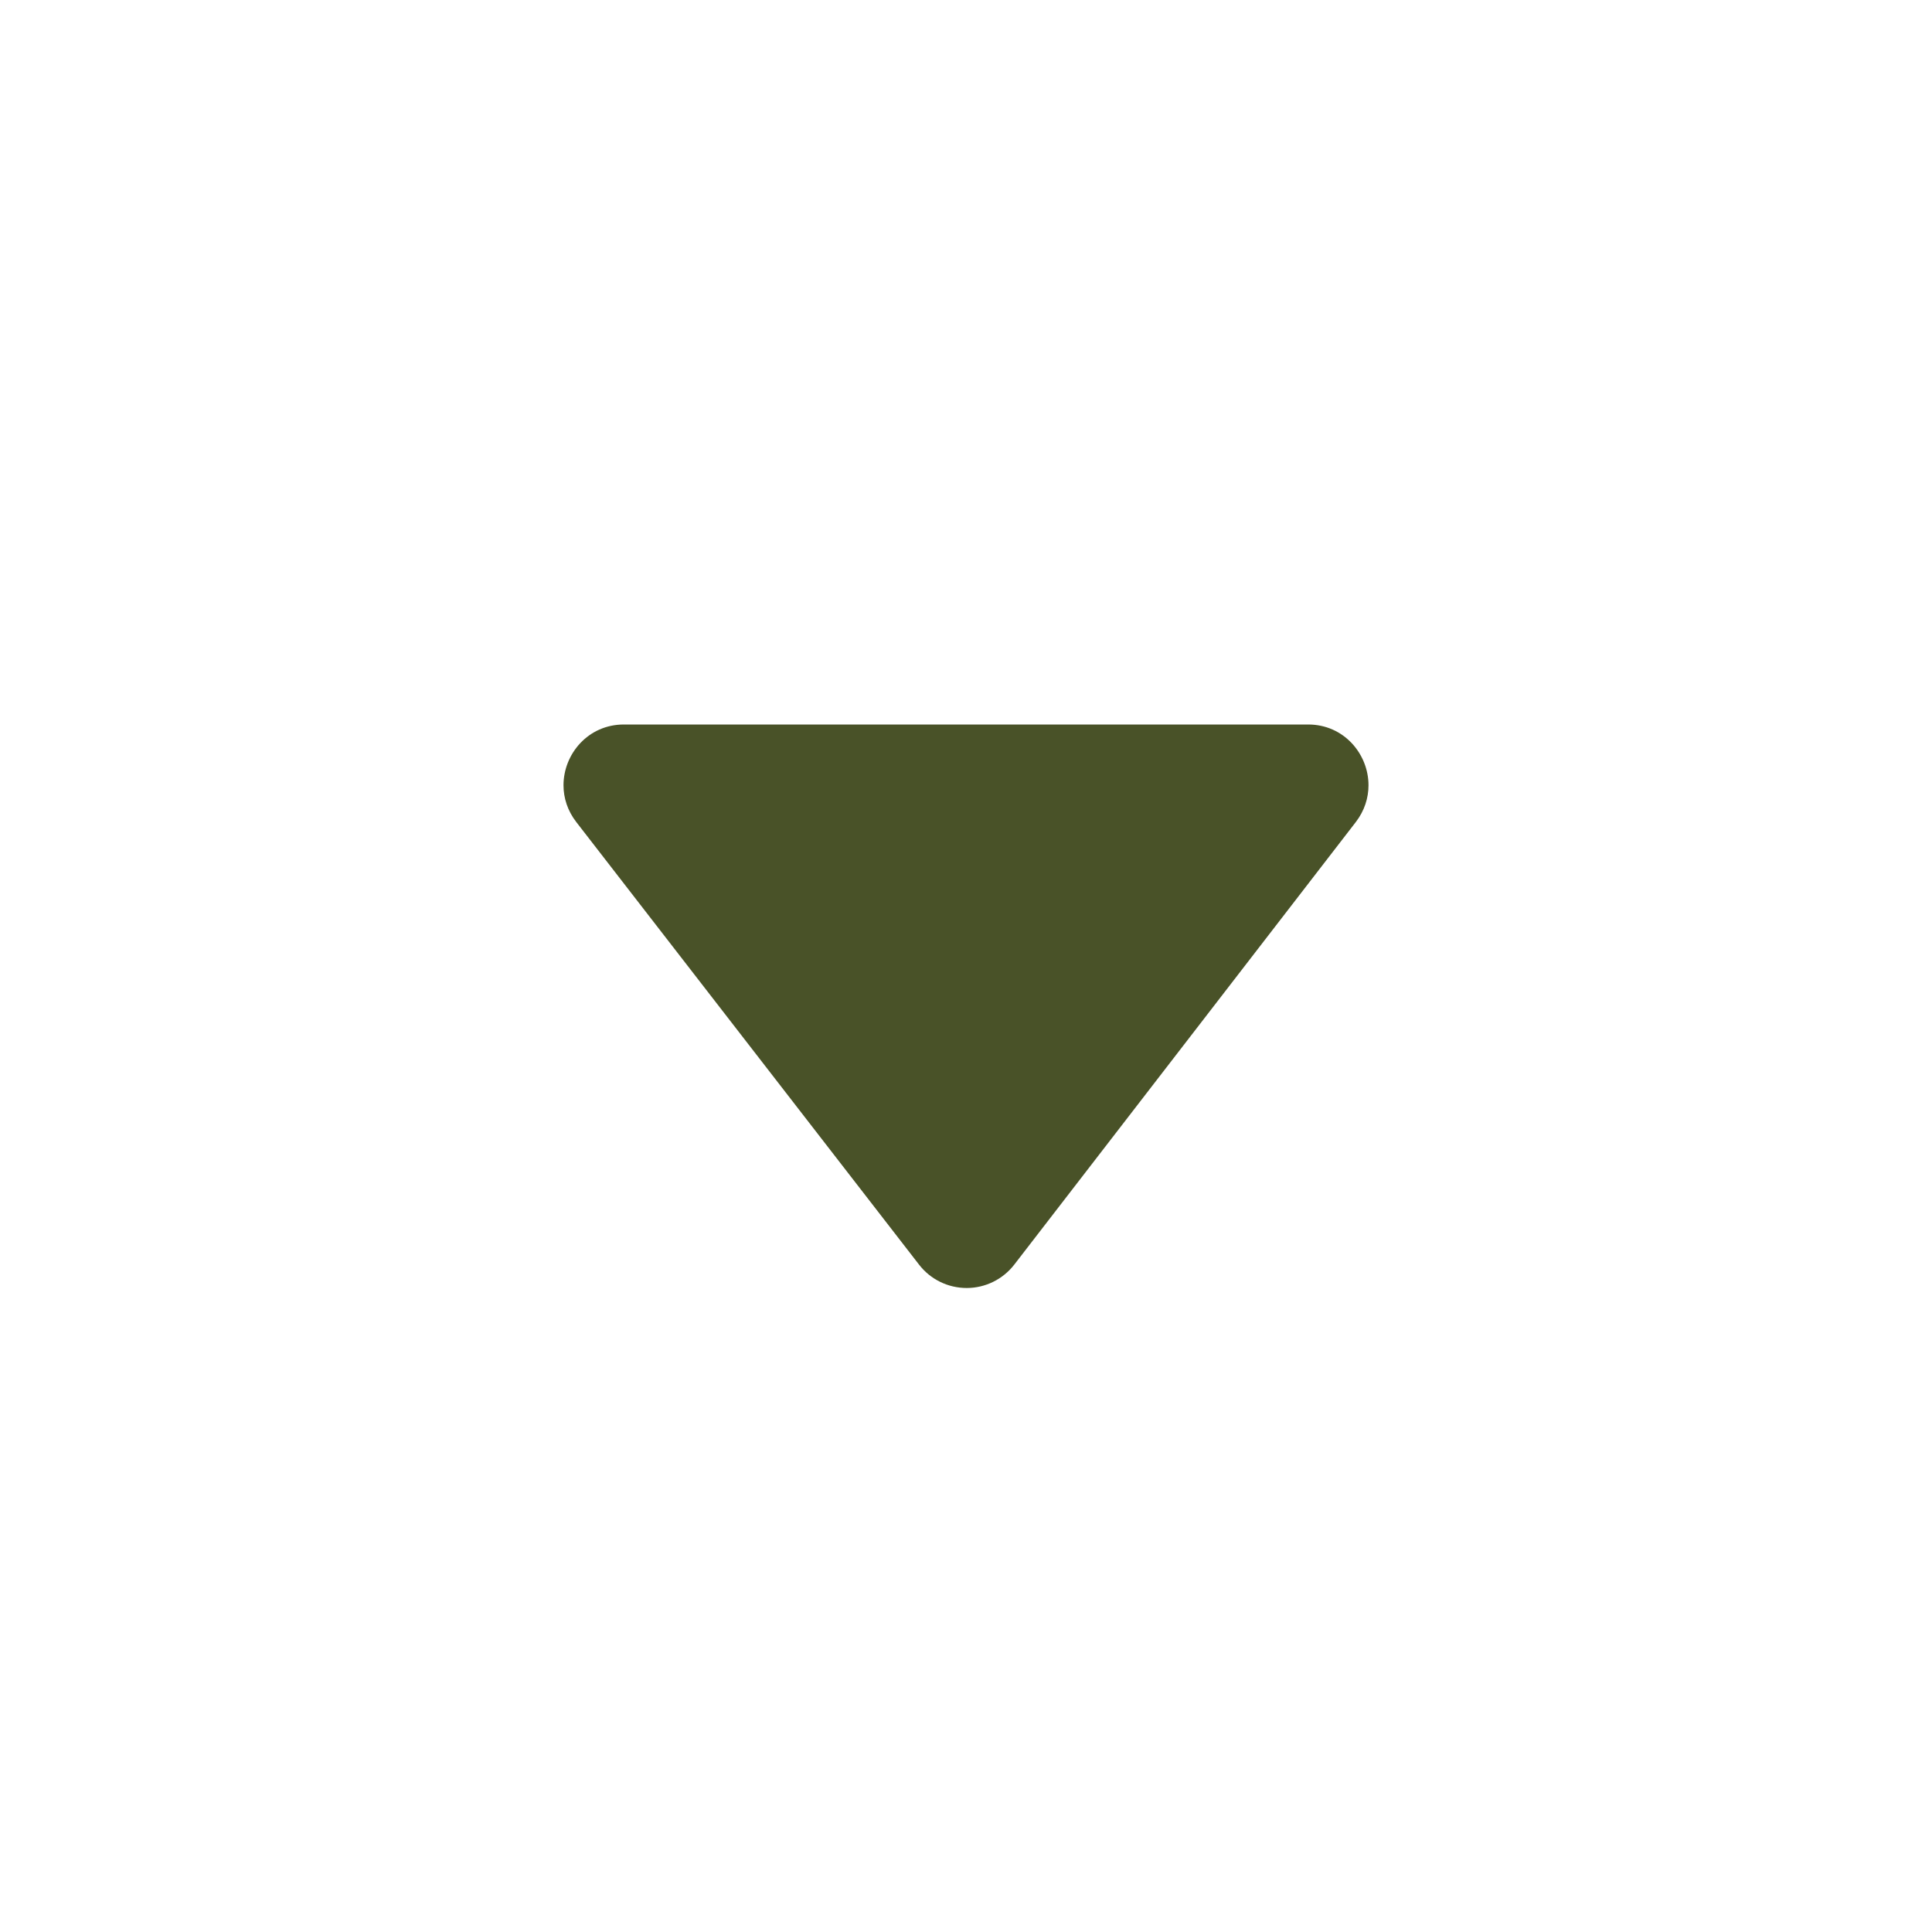
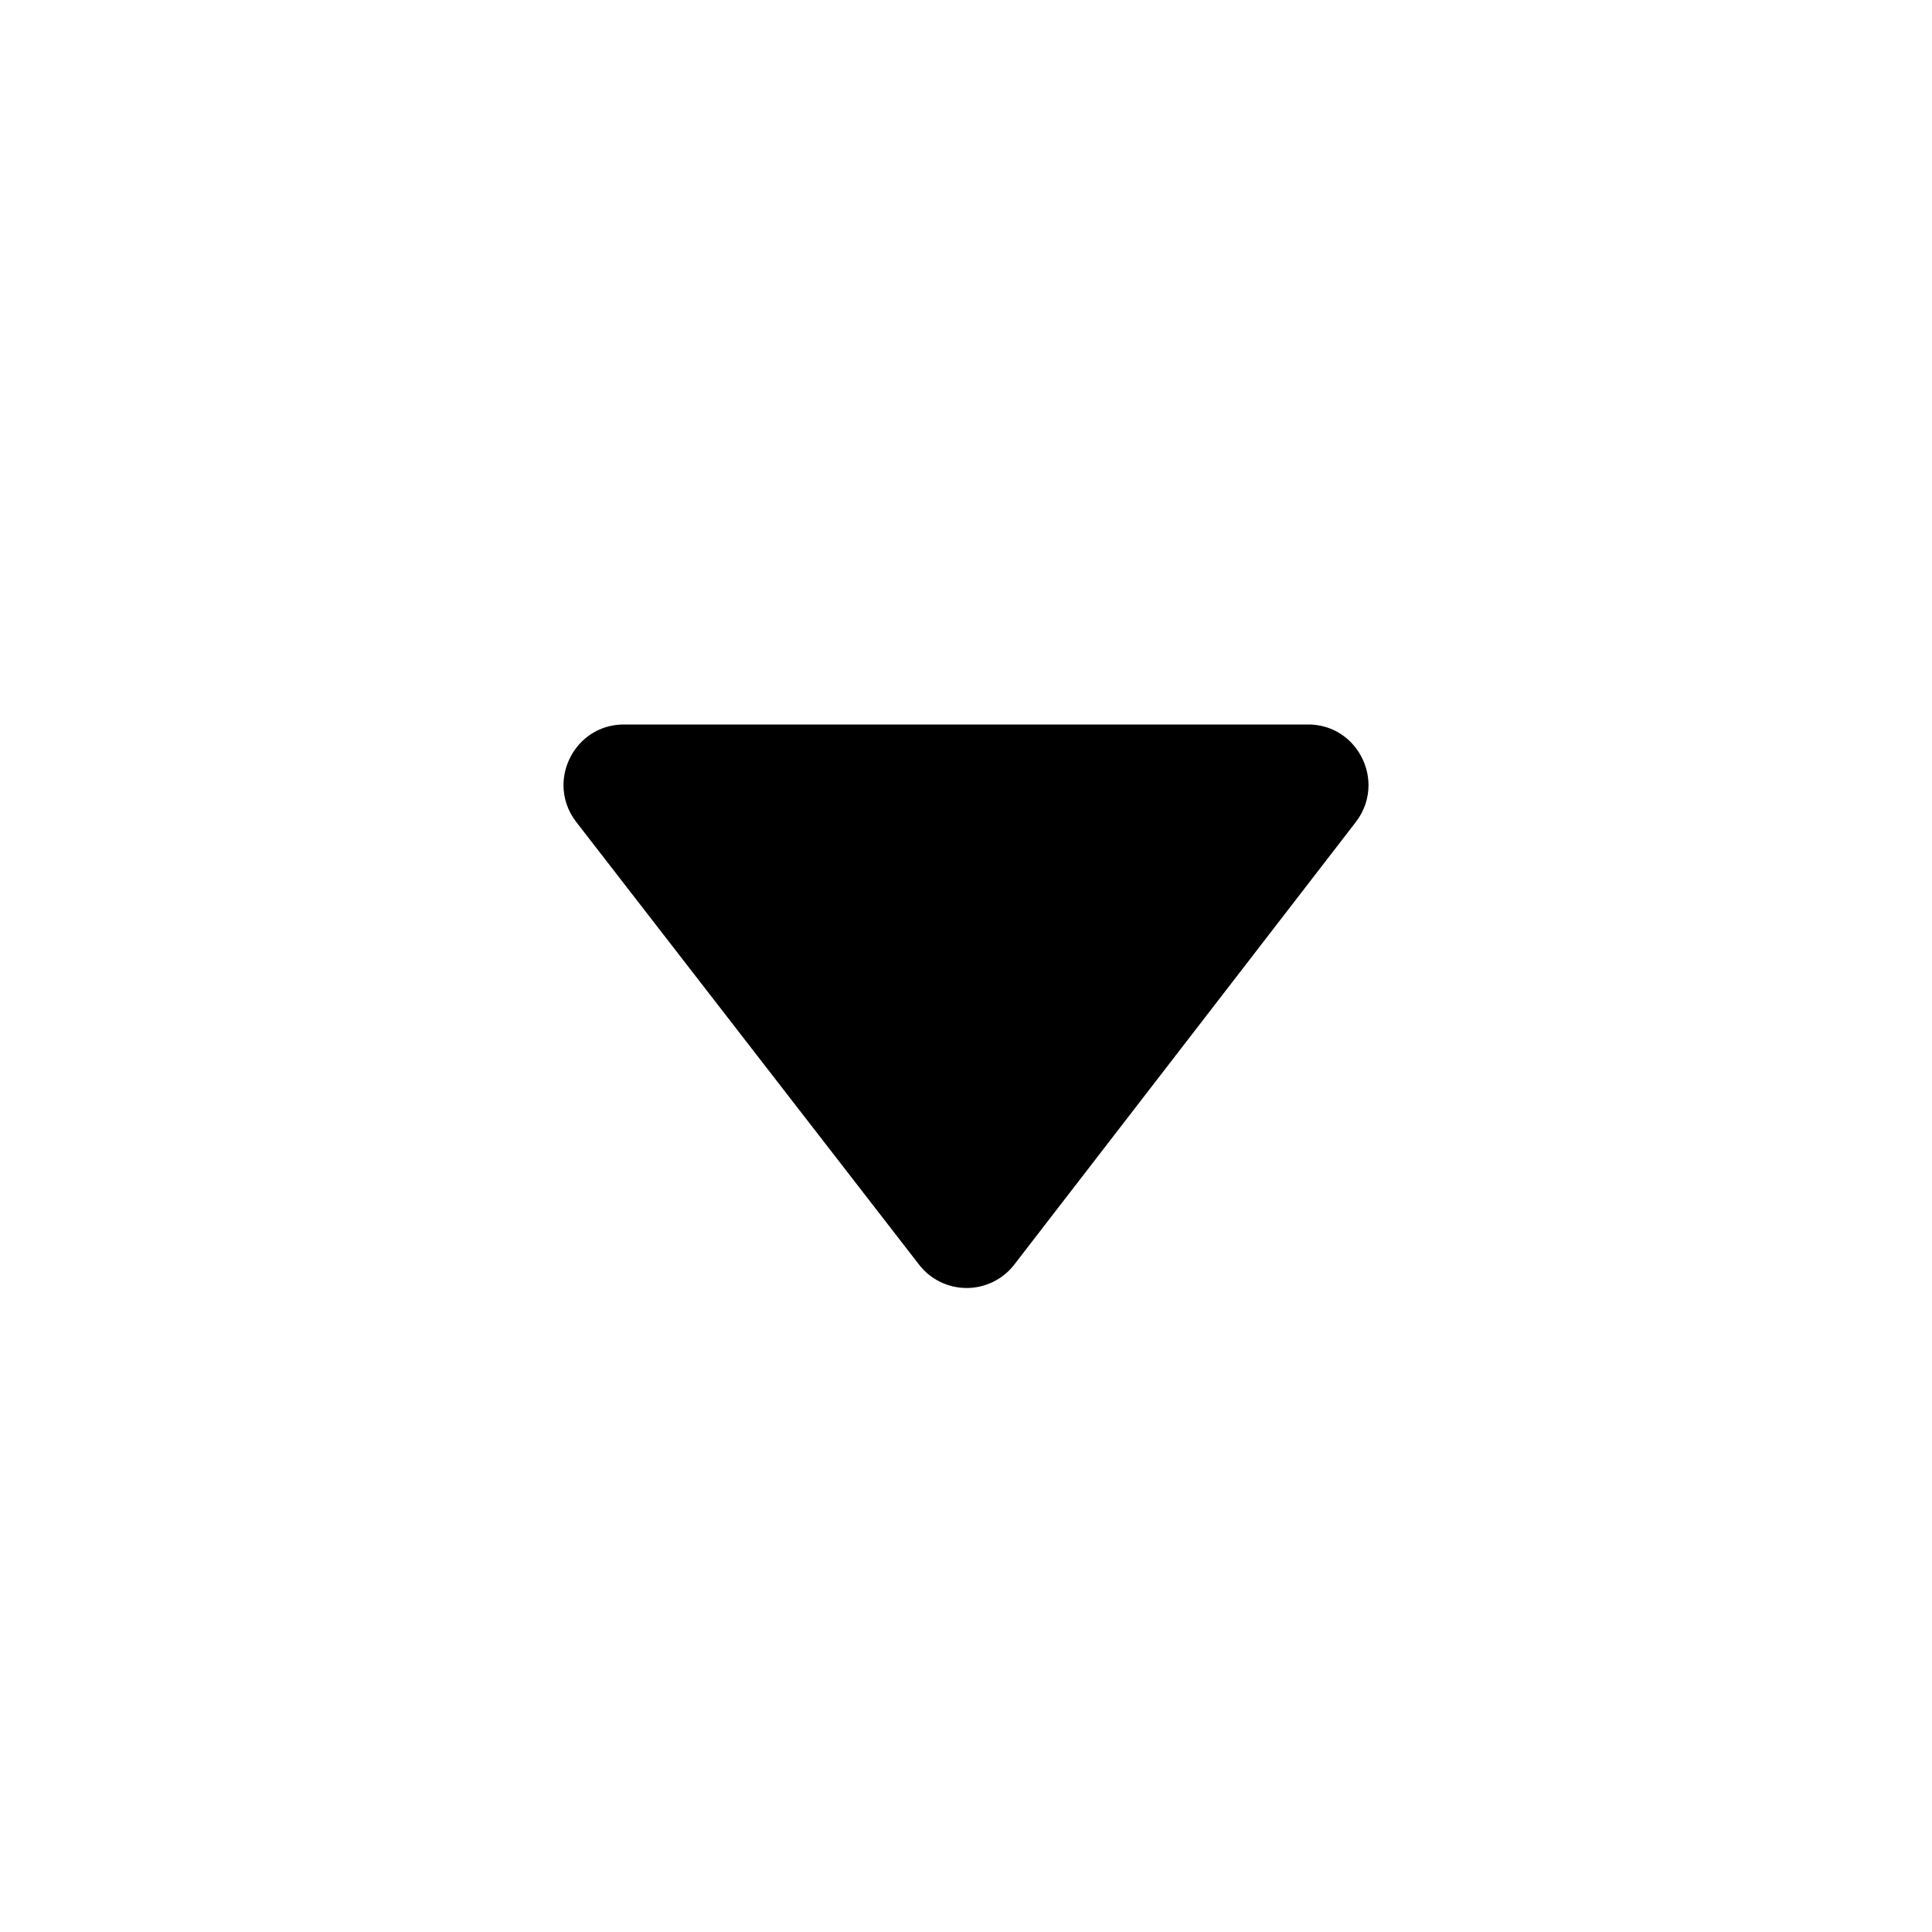
<svg xmlns="http://www.w3.org/2000/svg" clip-rule="evenodd" fill-rule="evenodd" stroke-linejoin="round" stroke-miterlimit="2" viewBox="0 0 24 24">
-   <path fill="#495228" d="m16.843 10.211c.108-.141.157-.3.157-.456 0-.389-.306-.755-.749-.755h-8.501c-.445 0-.75.367-.75.755 0 .157.05.316.159.457 1.203 1.554 3.252 4.199 4.258 5.498.142.184.36.29.592.29.23 0 .449-.107.591-.291 1.002-1.299 3.044-3.945 4.243-5.498z" />
+   <path d="m16.843 10.211c.108-.141.157-.3.157-.456 0-.389-.306-.755-.749-.755h-8.501c-.445 0-.75.367-.75.755 0 .157.05.316.159.457 1.203 1.554 3.252 4.199 4.258 5.498.142.184.36.29.592.29.23 0 .449-.107.591-.291 1.002-1.299 3.044-3.945 4.243-5.498z" />
</svg>
